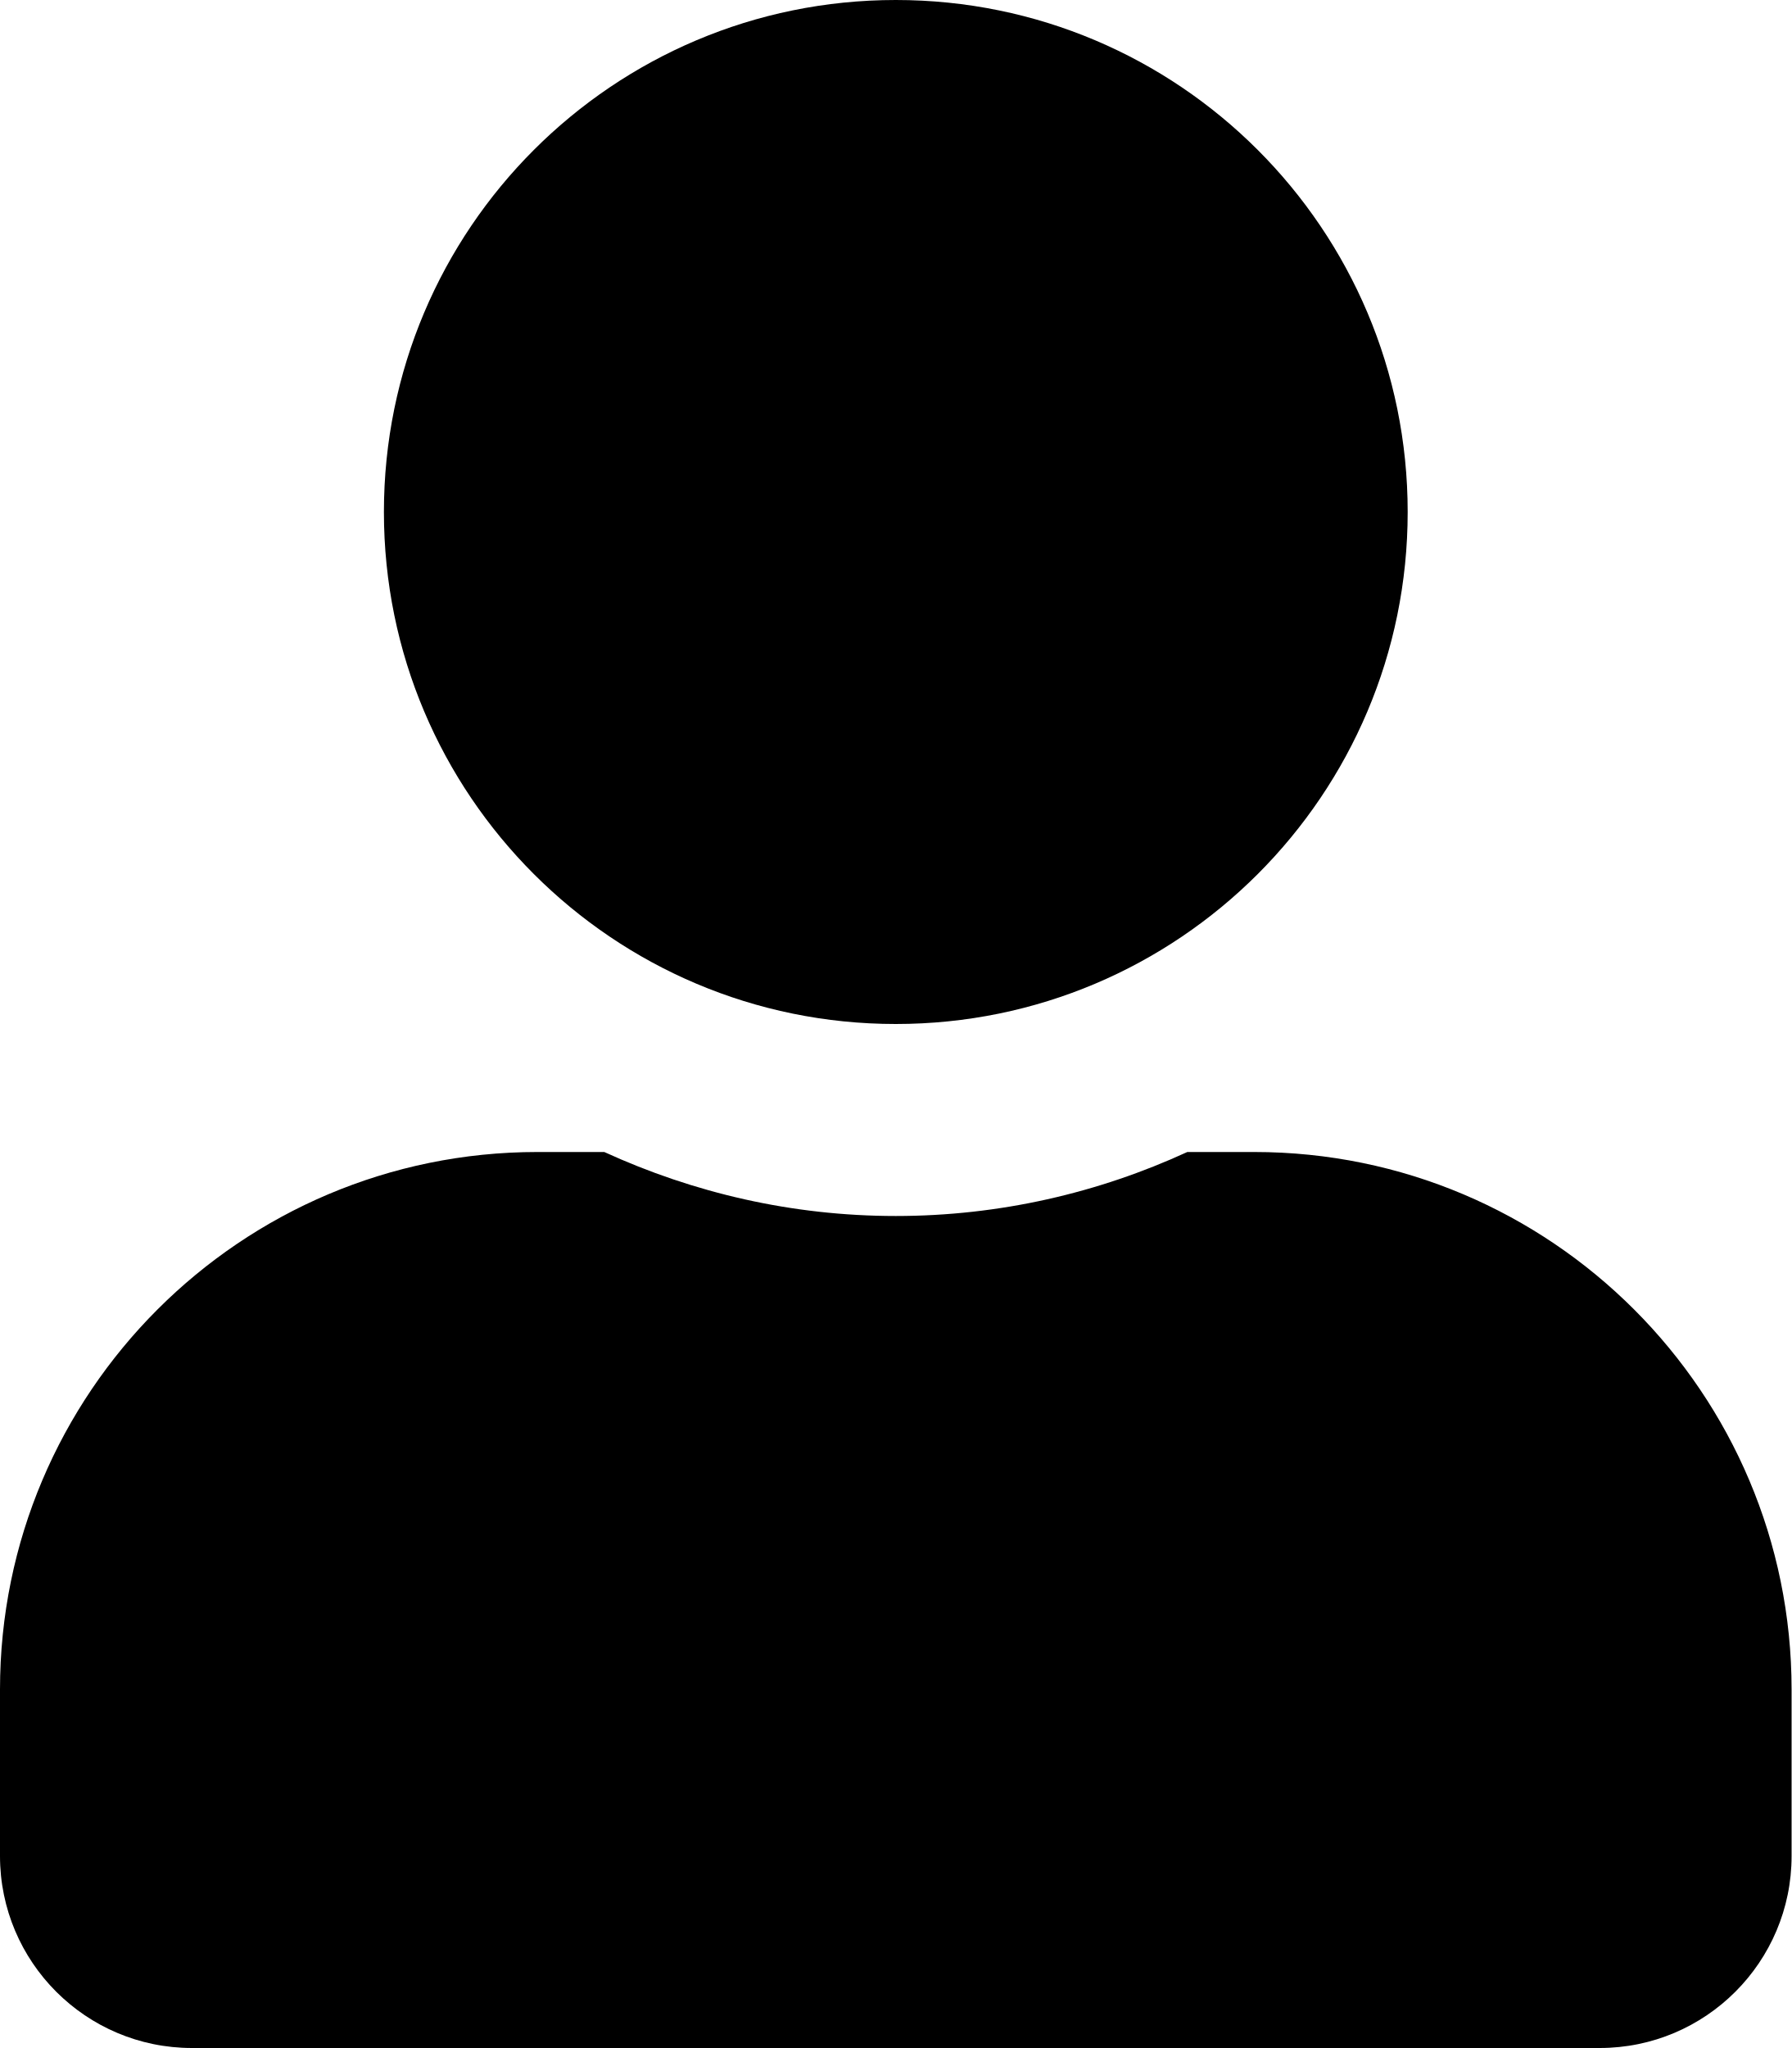
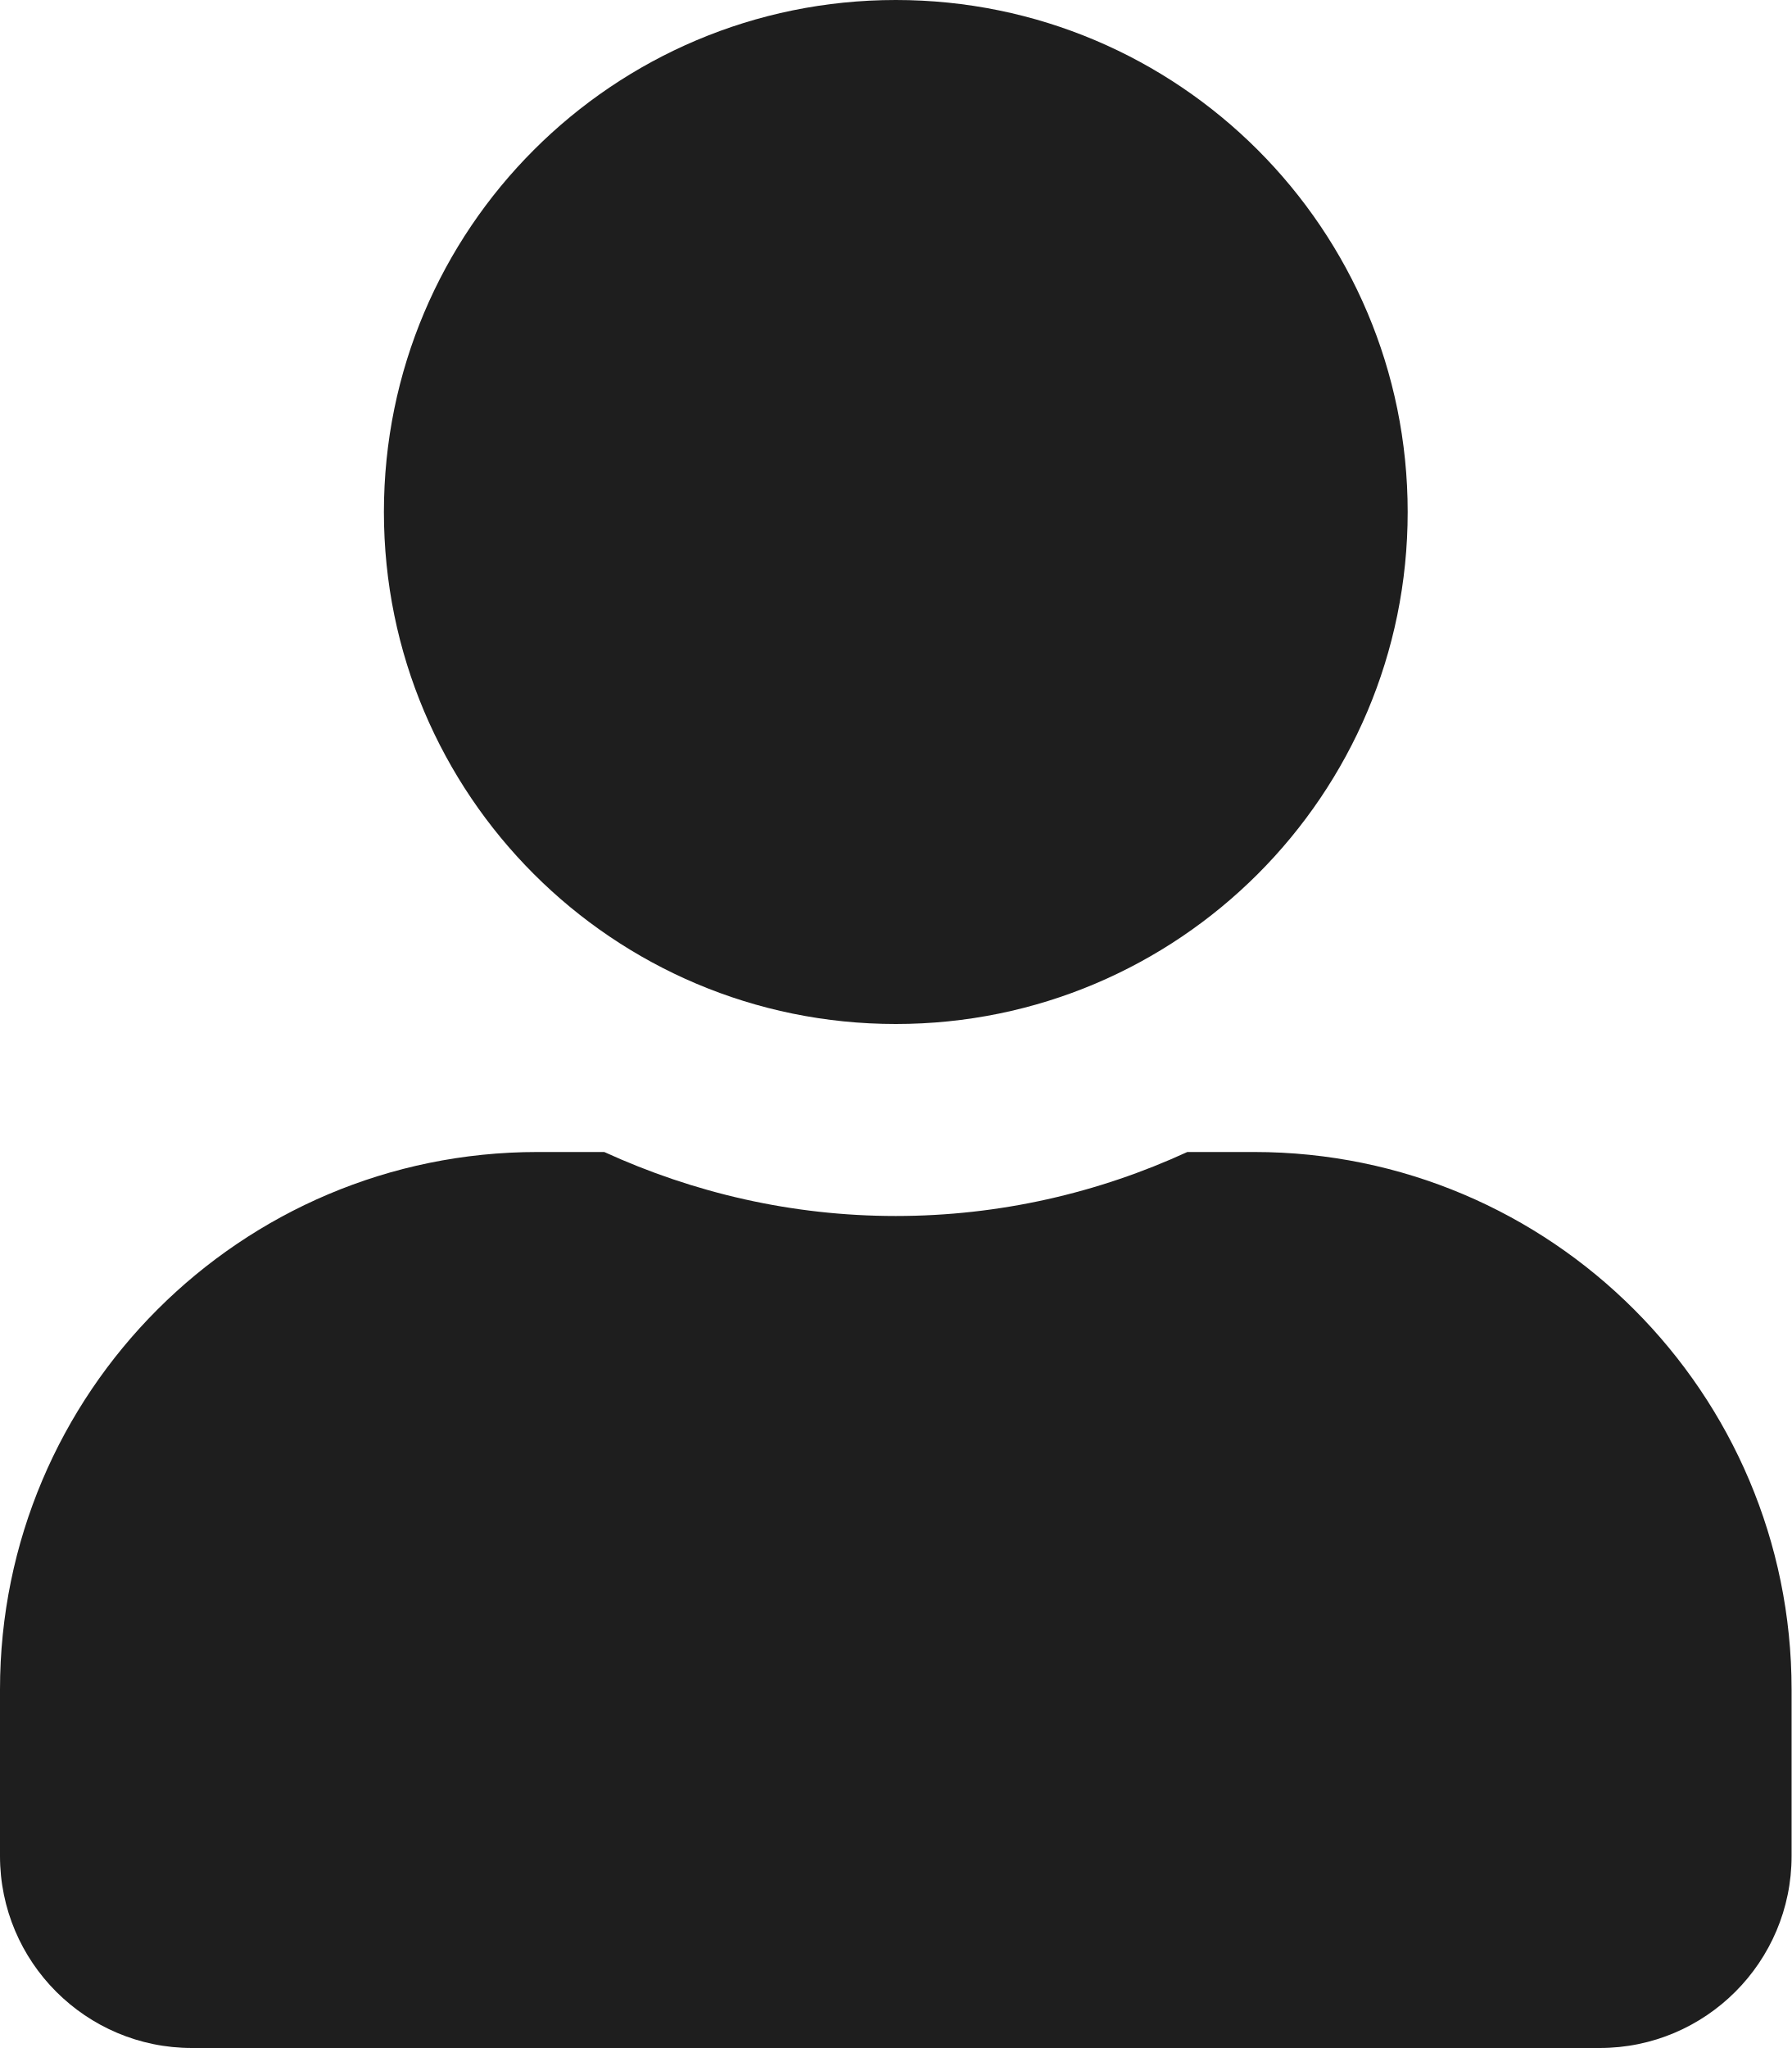
- <svg xmlns="http://www.w3.org/2000/svg" viewBox="0 0 448 512">
+ <svg xmlns="http://www.w3.org/2000/svg" viewBox="0 0 448 512" fill="#1e1e1e">
  <path d="M224 256c70.7 0 128-57.3 128-128S294.7 0 224 0 96 57.3 96 128s57.3 128 128 128zm89.6 32h-16.7c-22.2 10.2-46.9 16-72.9 16s-50.6-5.8-72.9-16h-16.7C60.2 288 0 348.2 0 422.4V464c0 26.5 21.5 48 48 48h352c26.5 0 48-21.5 48-48v-41.6c0-74.2-60.2-134.4-134.4-134.4z" />
</svg>
